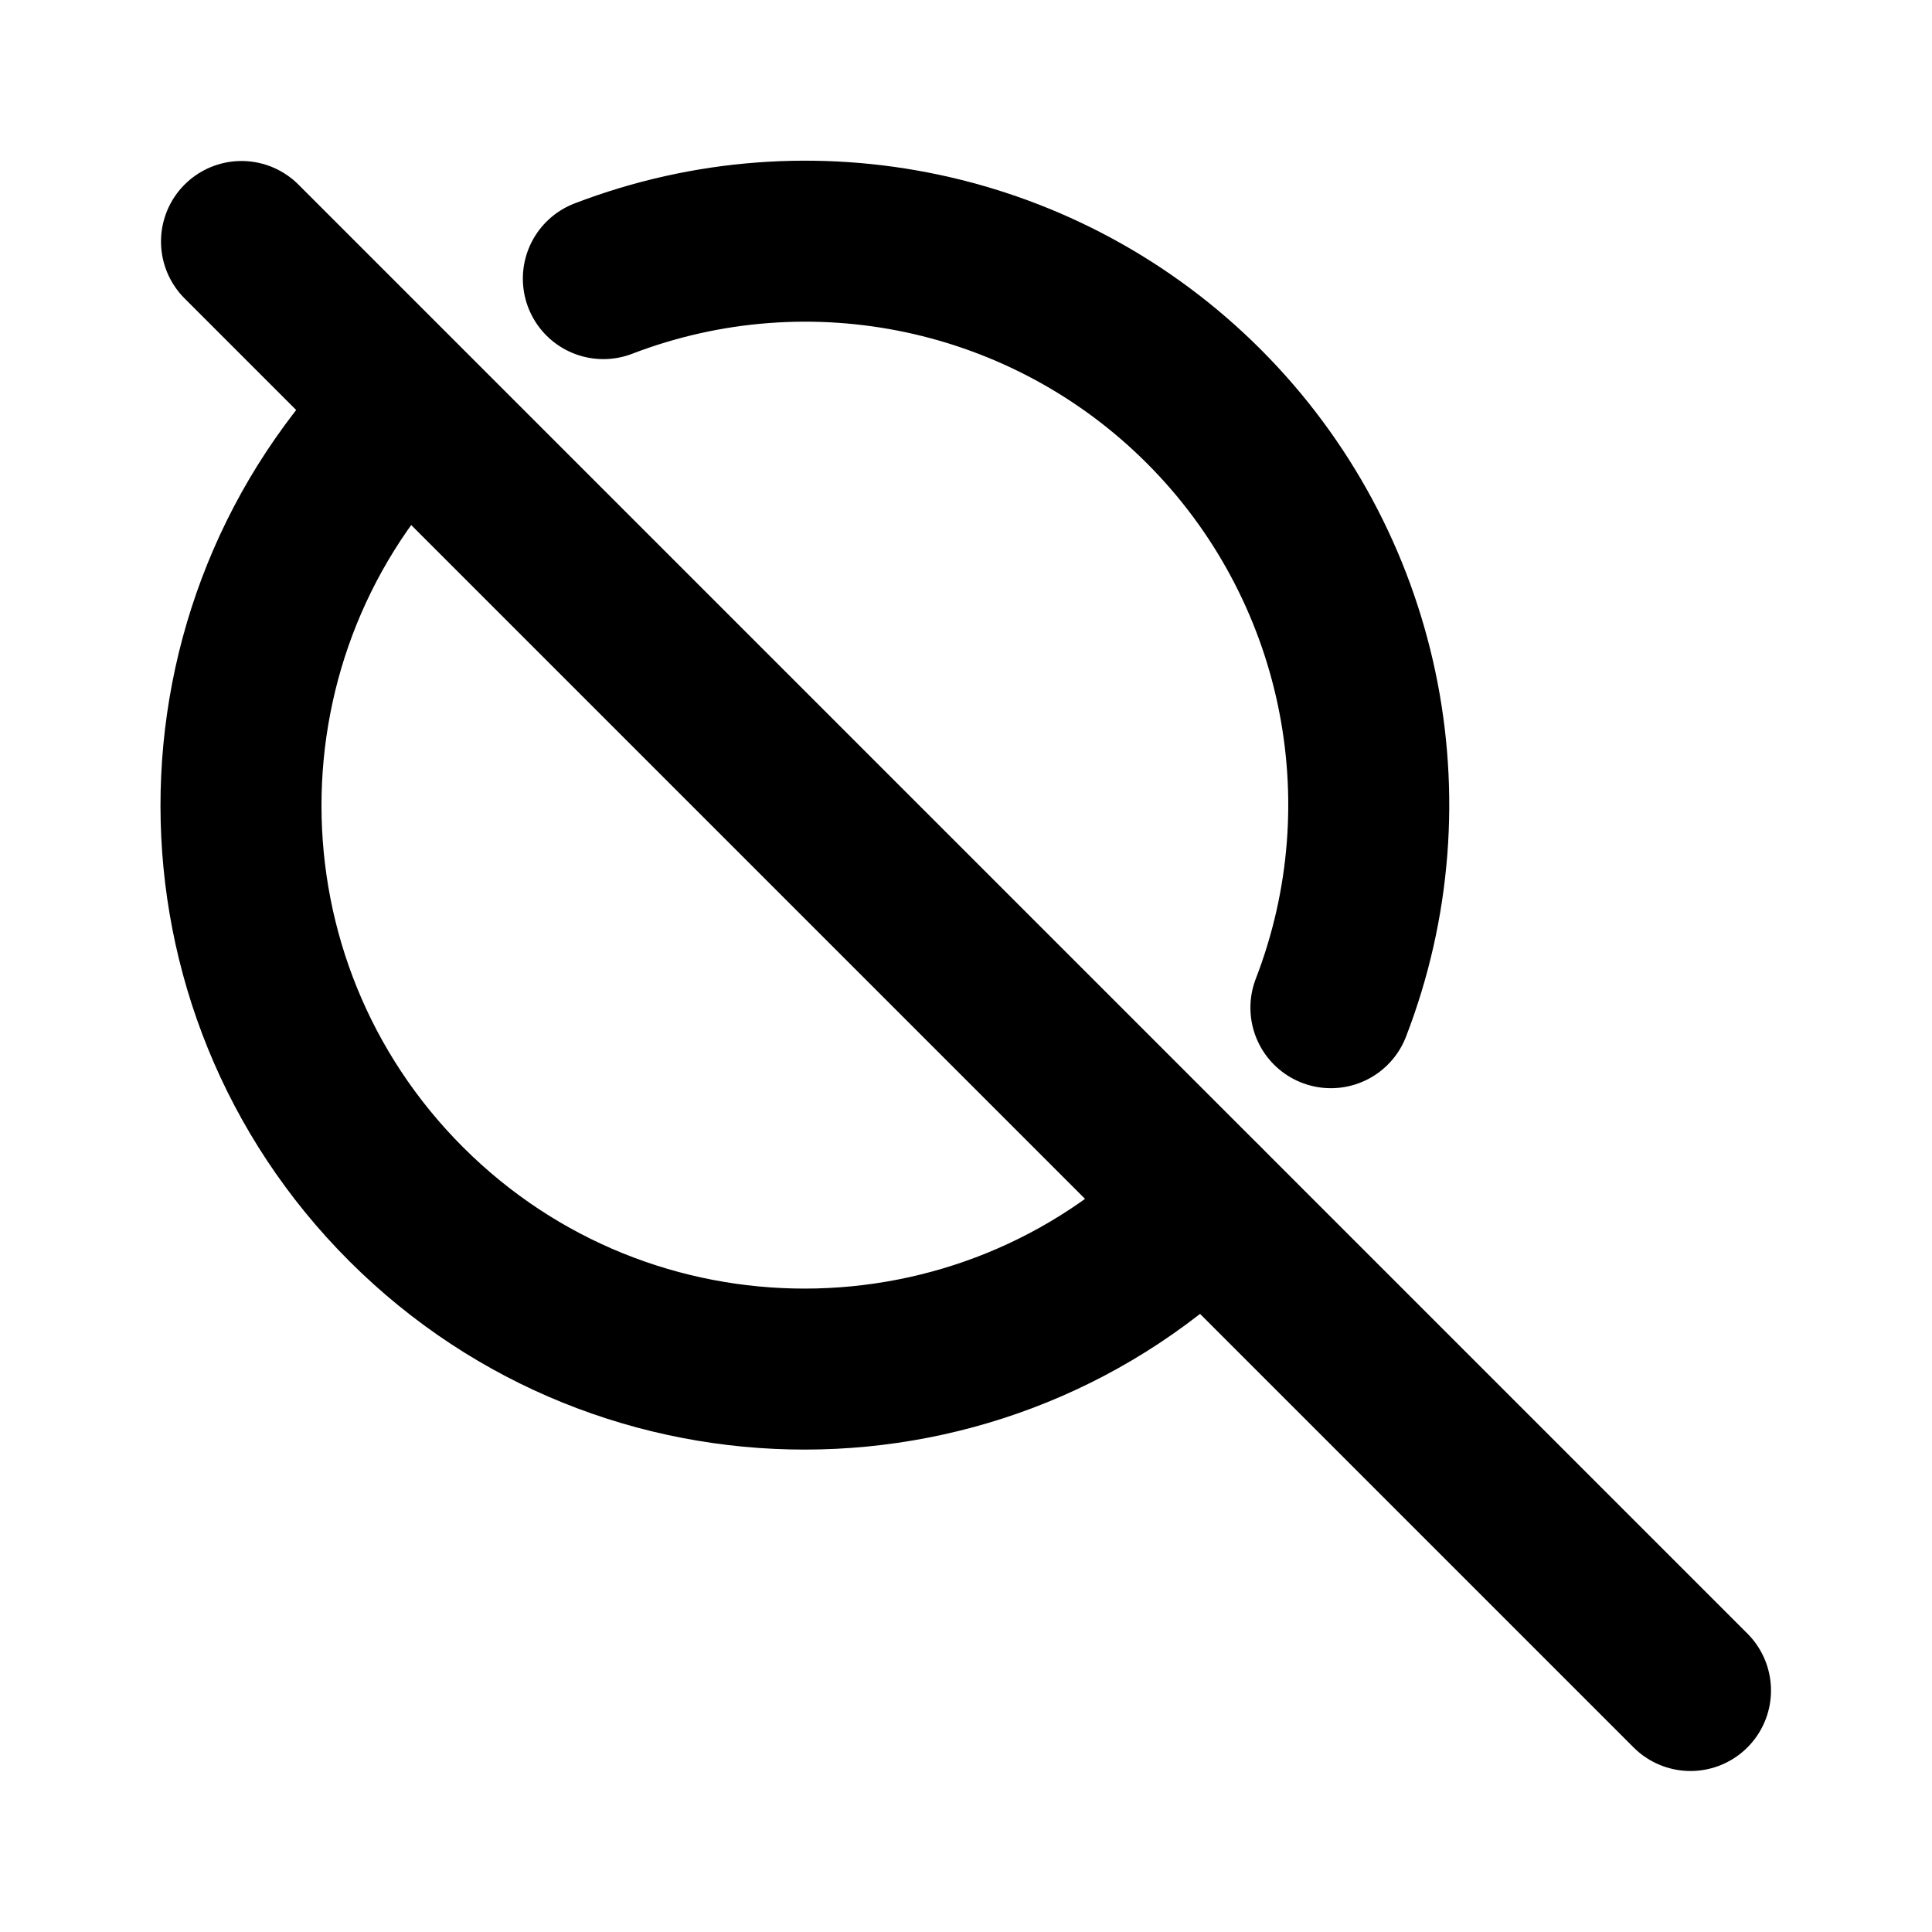
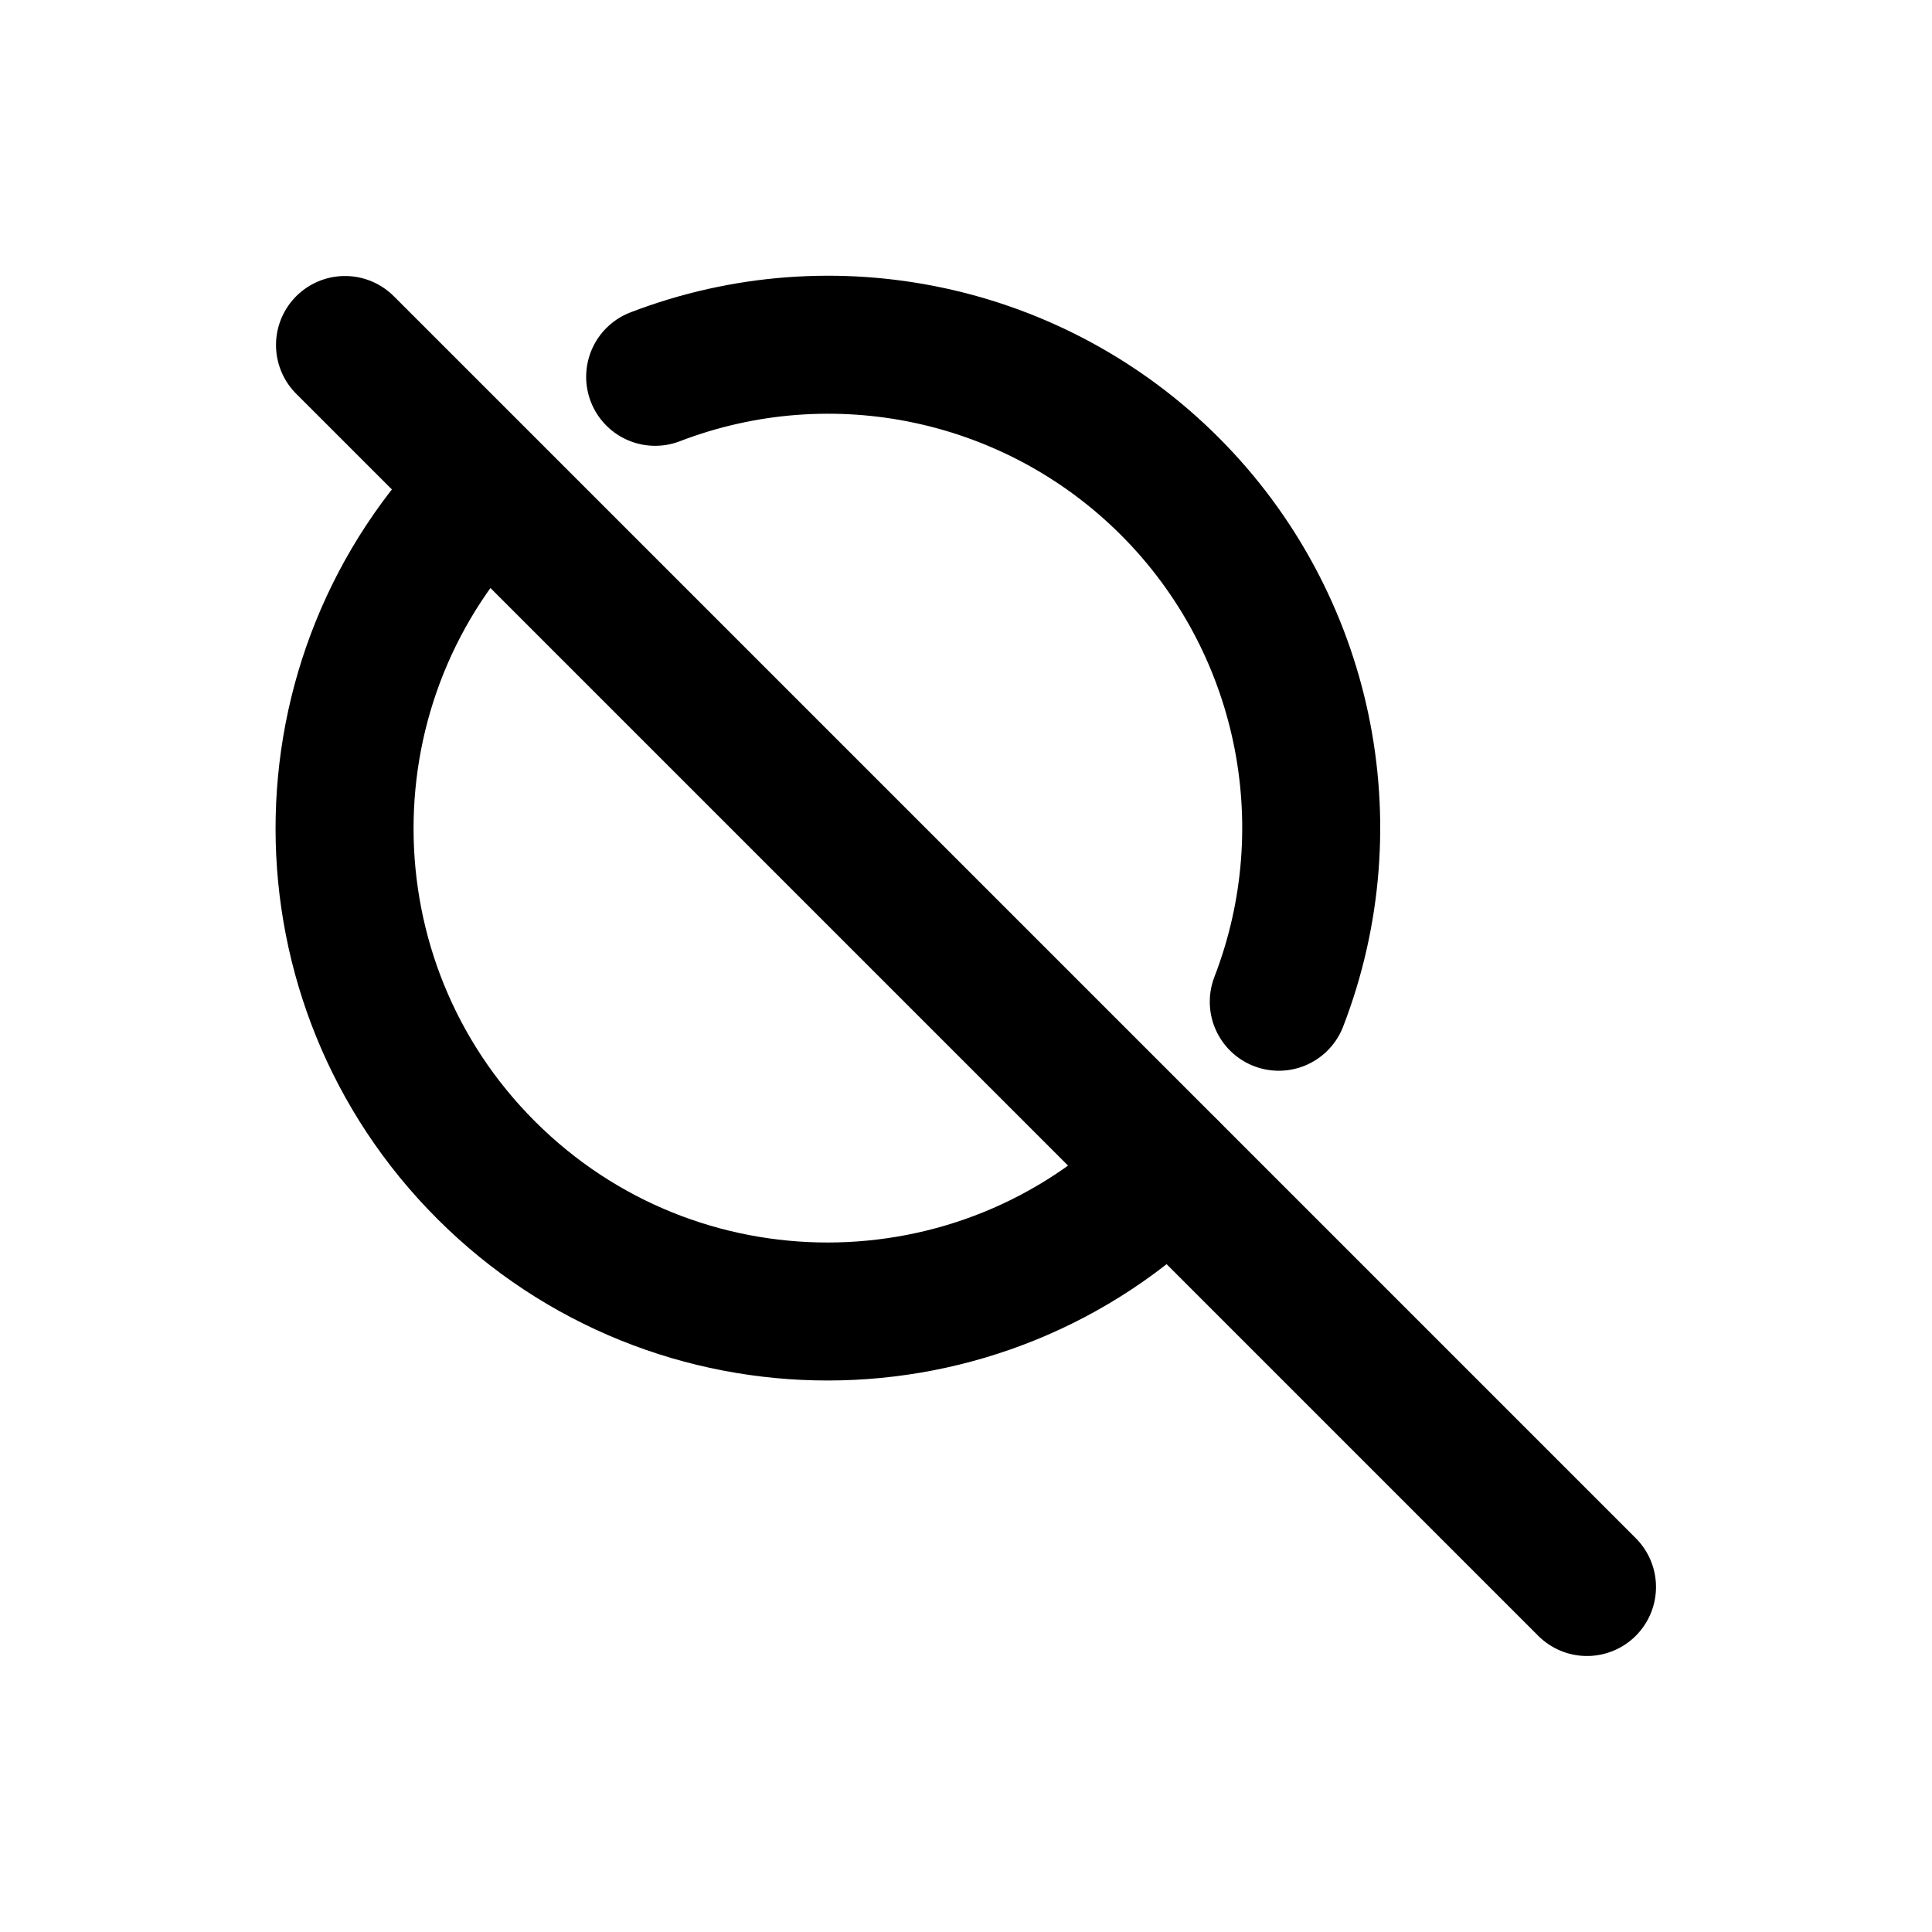
- <svg xmlns="http://www.w3.org/2000/svg" viewBox="0 0 24 24" fill="none" stroke="currentColor" stroke-width="2" stroke-linecap="round" stroke-linejoin="round">
+ <svg xmlns="http://www.w3.org/2000/svg" viewBox="-2 -2 28 28" fill="none" stroke="currentColor" stroke-width="2" stroke-linecap="round" stroke-linejoin="round">
  <path d="M5.039 5.062a7 7 0 0 0 9.91 9.89m1.584 -2.434a7 7 0 0 0 -9.038 -9.057" />
  <path d="M3 3l18 18" />
</svg>
